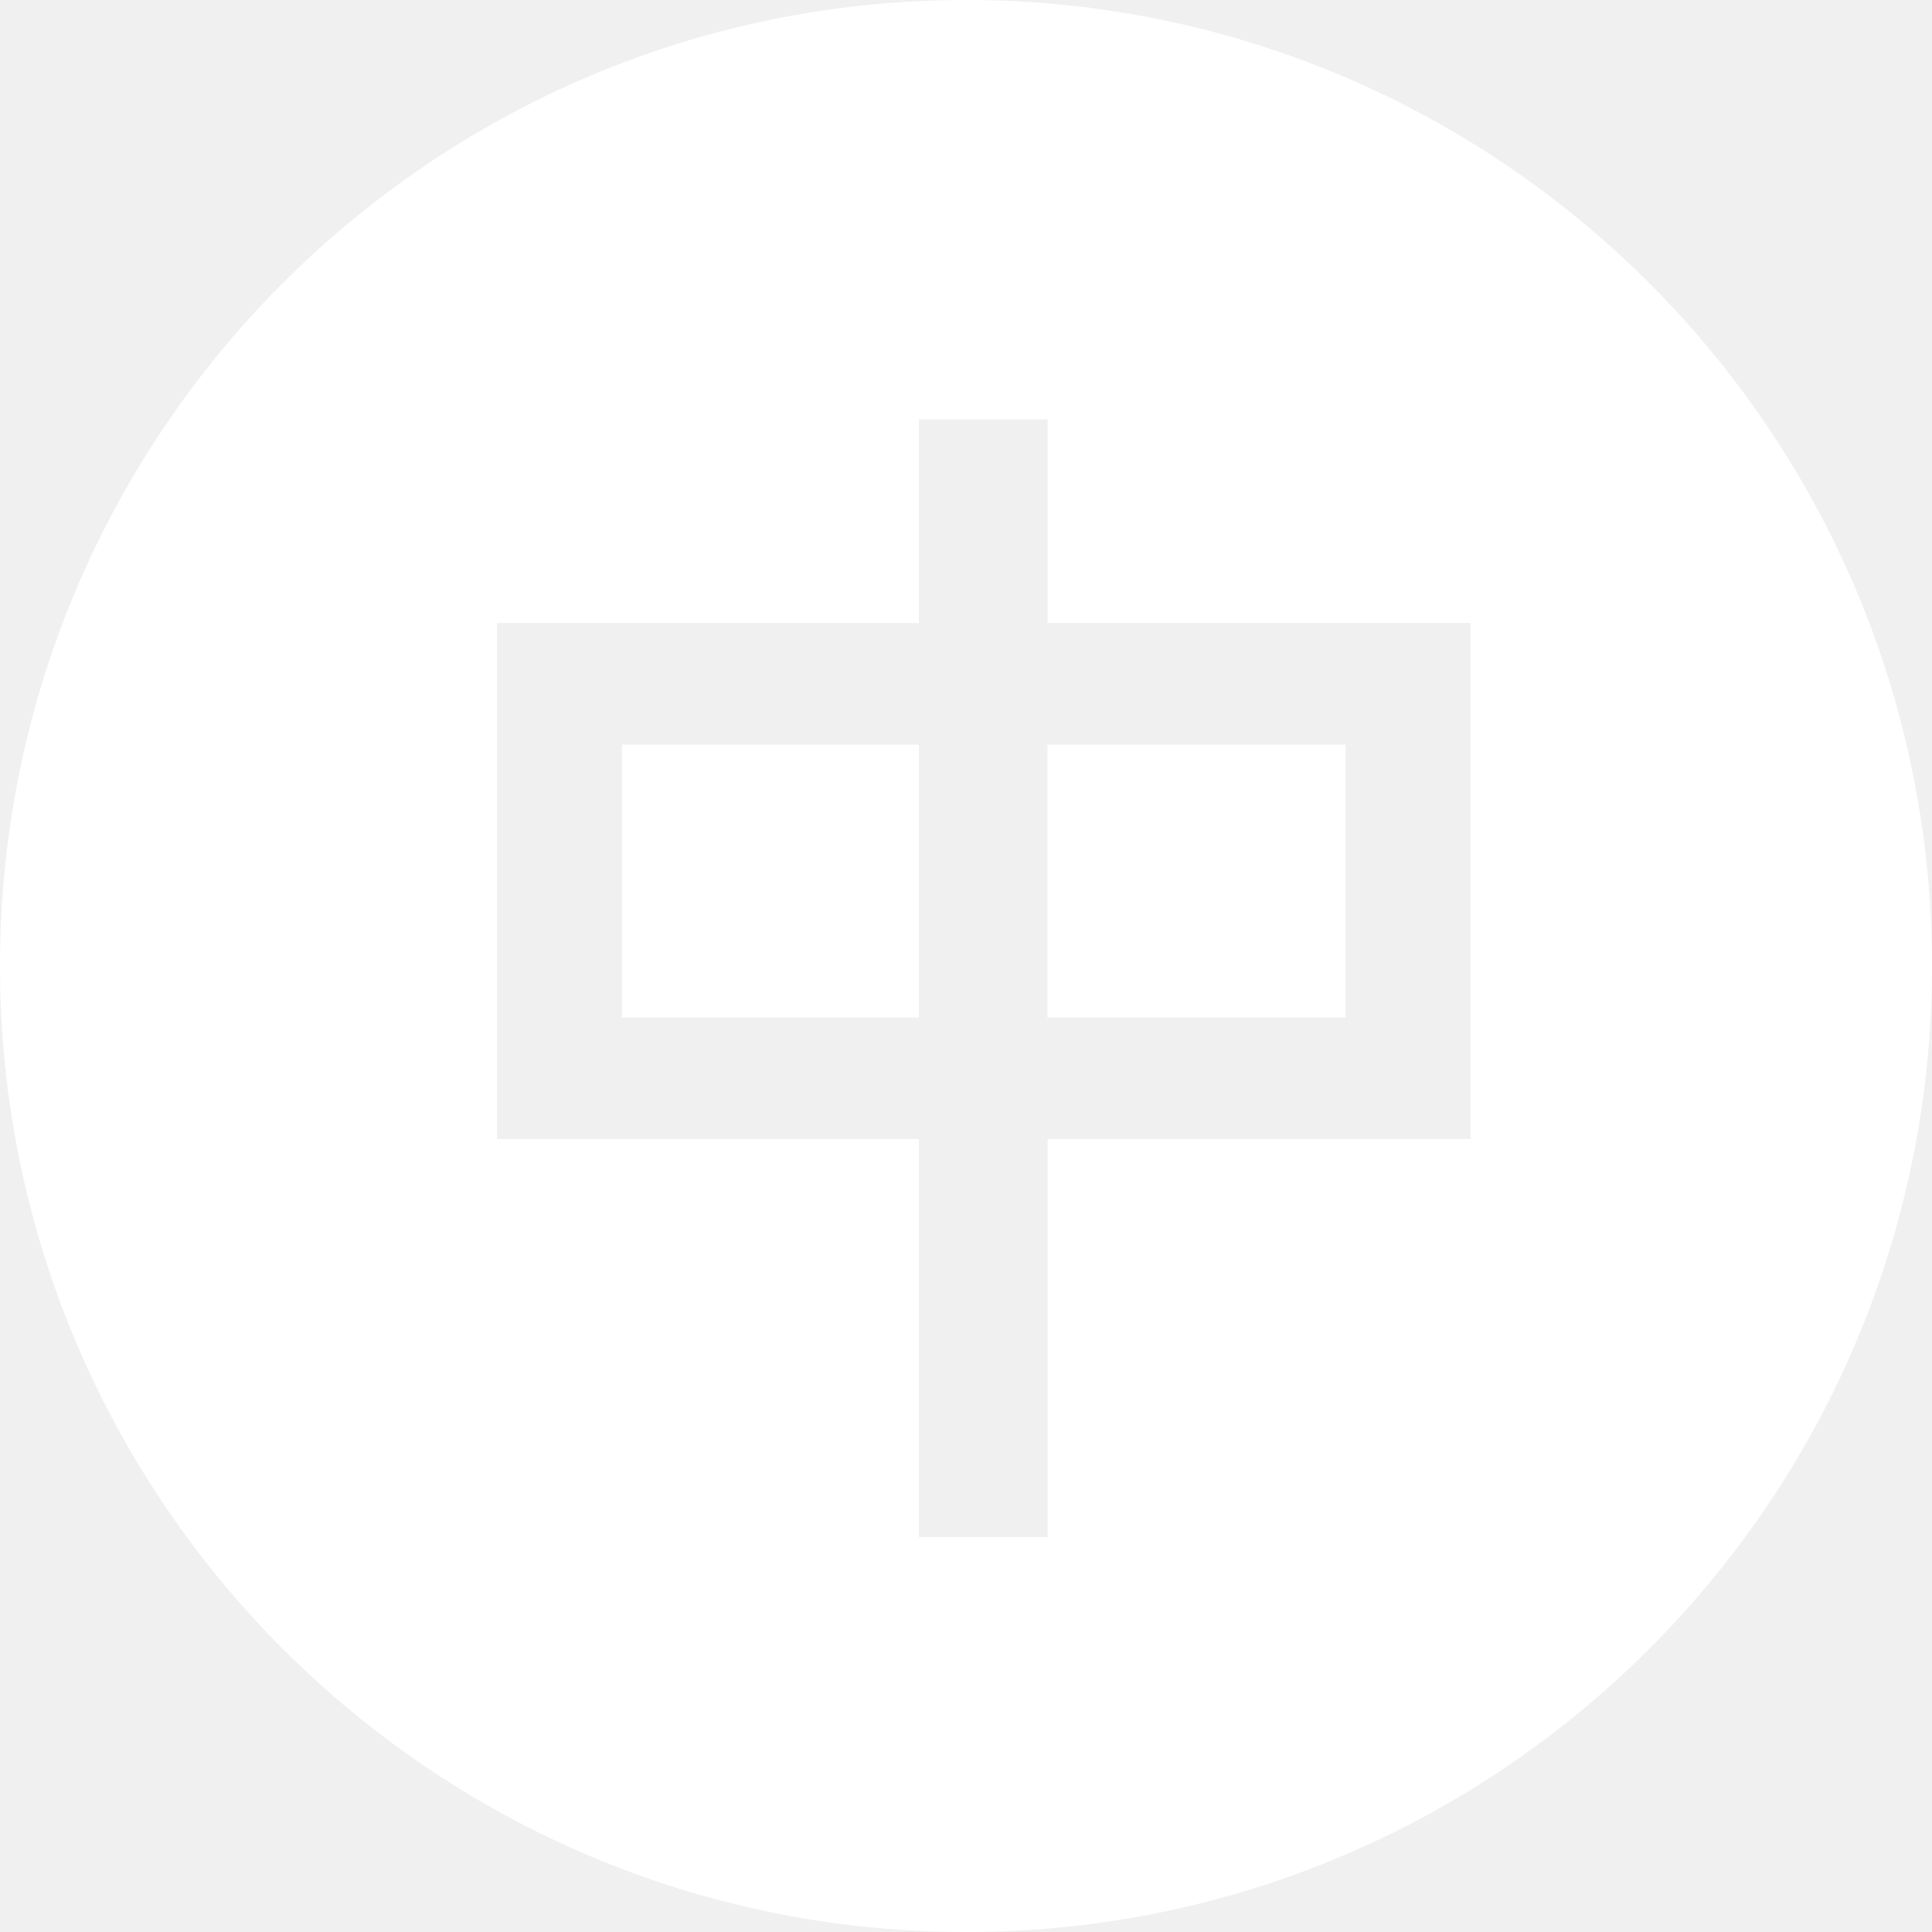
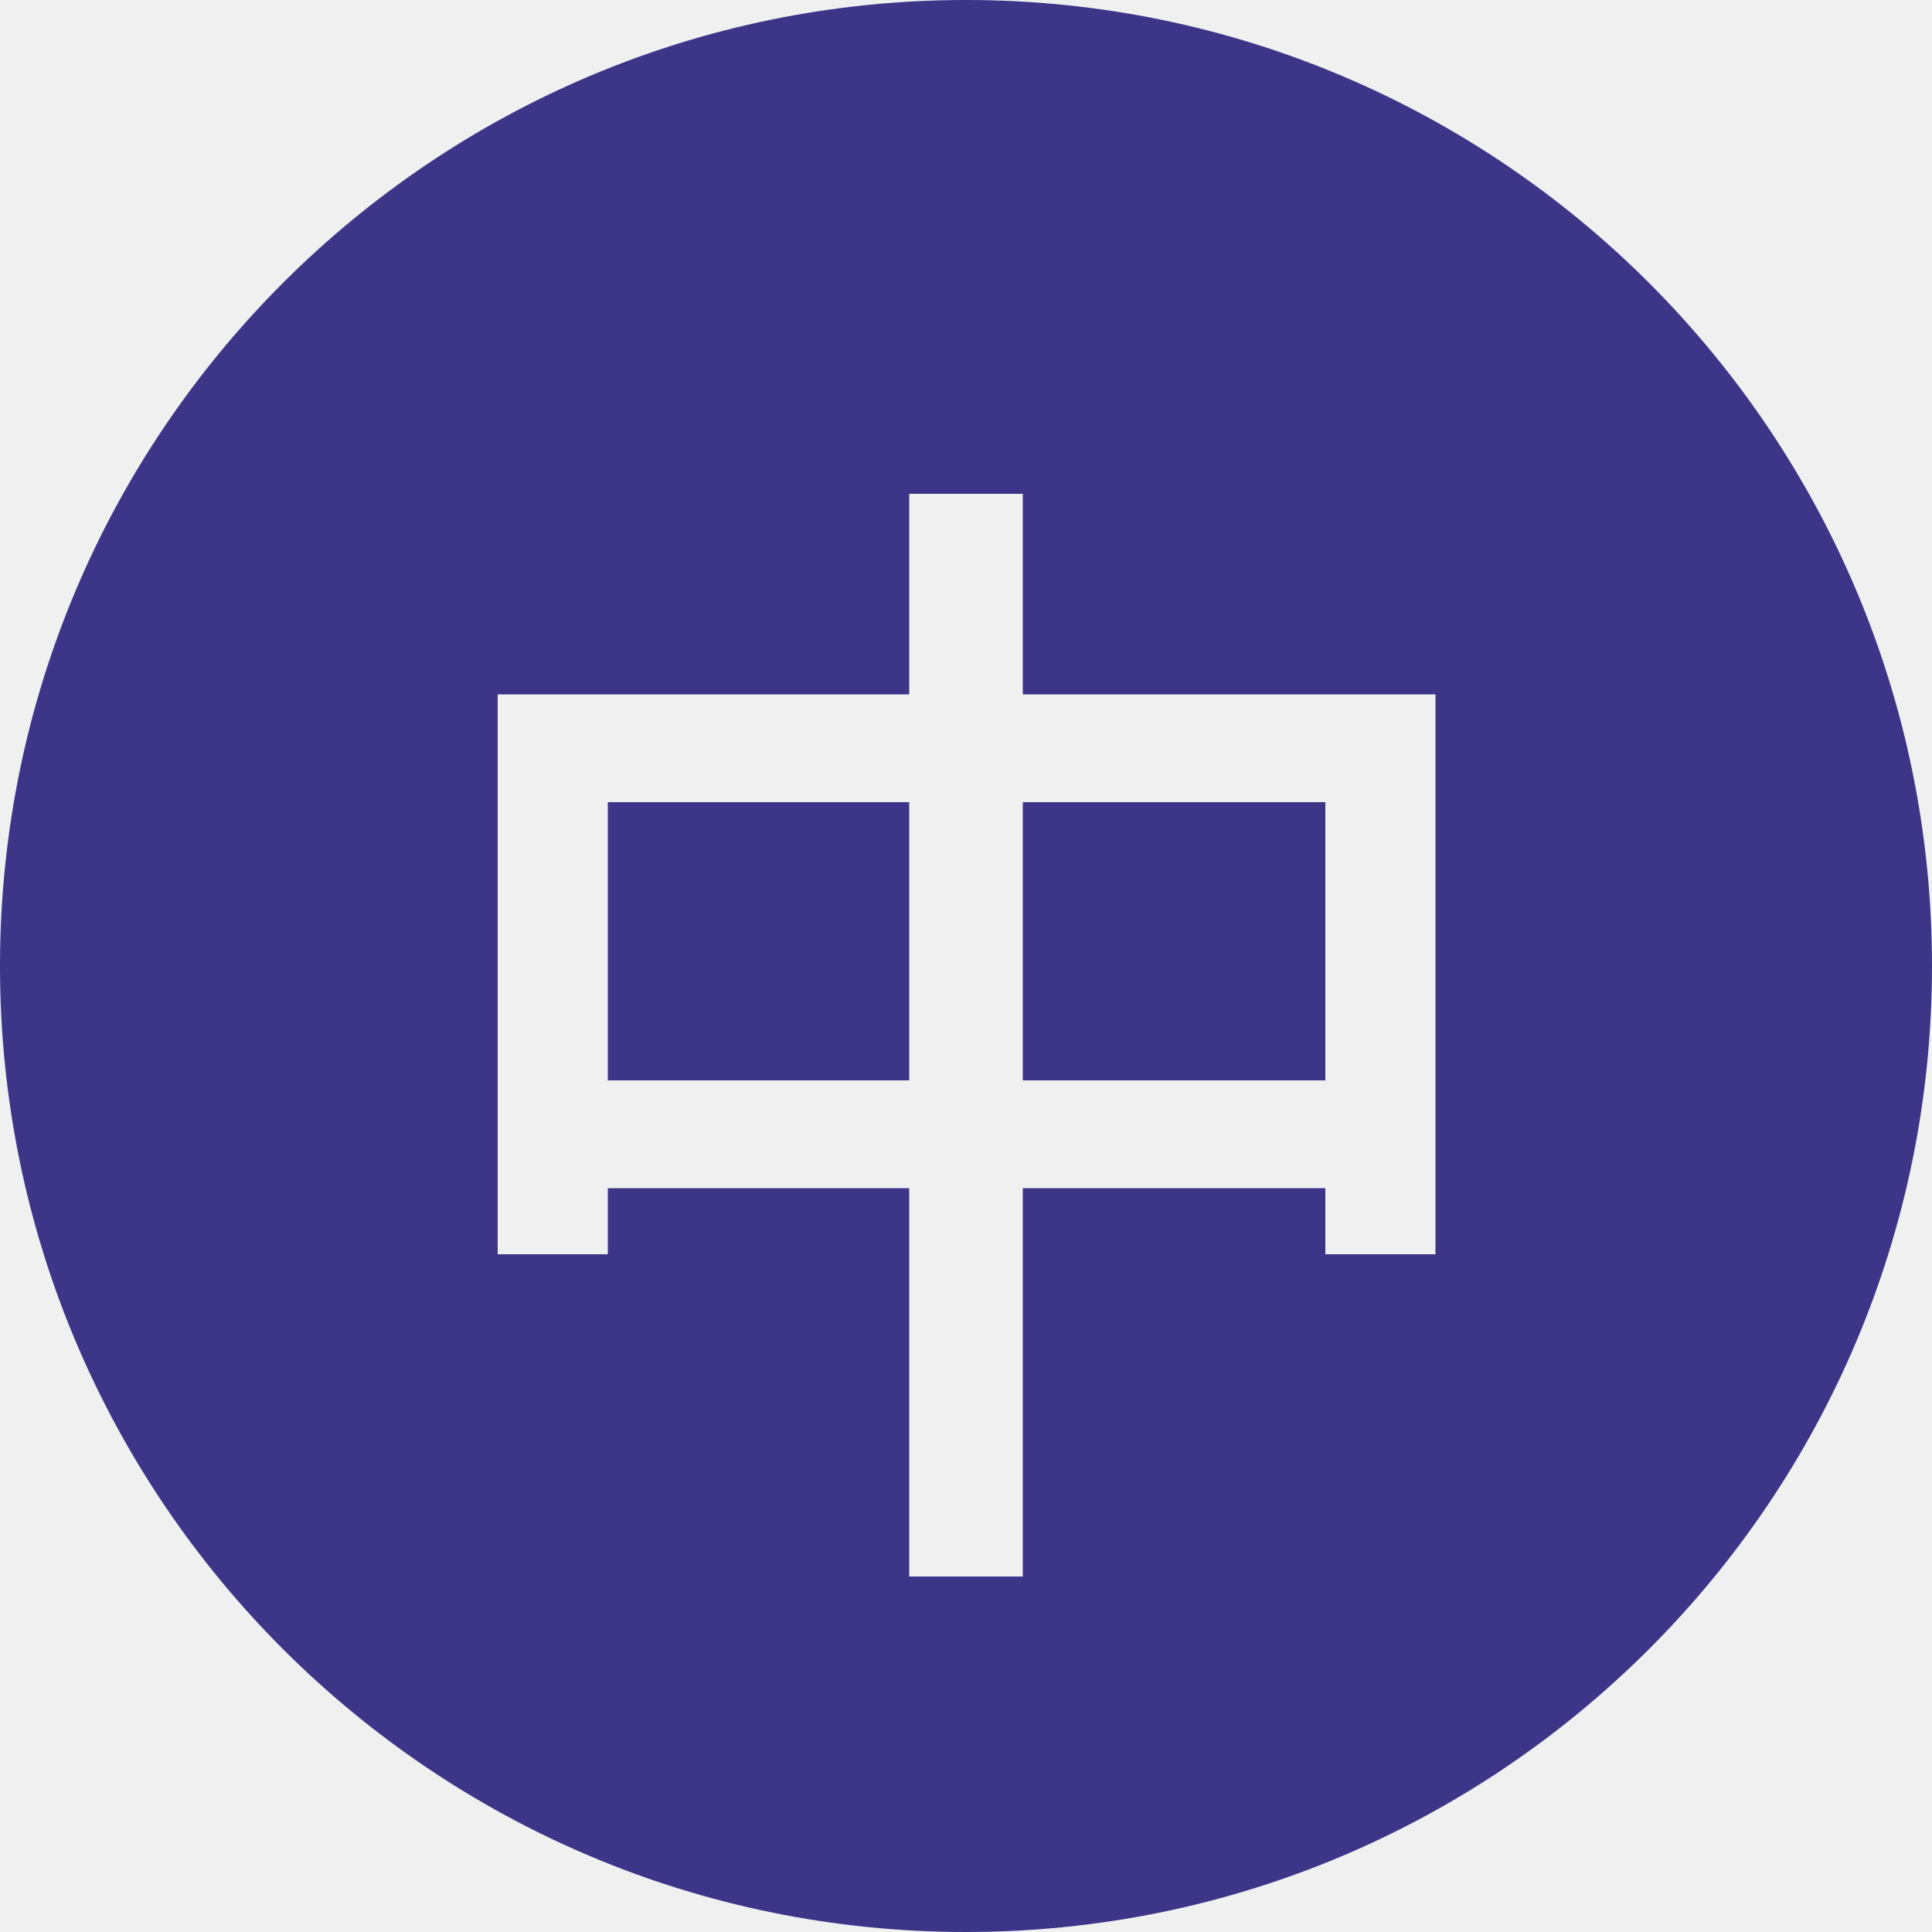
- <svg xmlns="http://www.w3.org/2000/svg" width="26px" height="26px" viewBox="0 0 26 26" version="1.1">
-   <g id="1.0" stroke="none" stroke-width="1" fill="none" fill-rule="evenodd">
-     <g id="2.任务概览" transform="translate(-1184, -17)" fill="#FFFFFF" fill-rule="nonzero">
-       <g id="2.icon_cn" transform="translate(1184, 17)">
-         <path d="M8.371,13.693 L12.366,13.693 L12.366,10.021 L8.371,10.021 L8.371,13.693 Z M14.097,13.693 L18.108,13.693 L18.108,10.021 L14.097,10.021 L14.097,13.693 Z" id="形状" />
-         <path d="M13,0 C5.821,0 2.29277344e-05,5.82 2.29277344e-05,13 C2.29277344e-05,20.179 5.821,26 13,26 C20.18,26 26,20.179 26,13 C26,5.82 20.18,0 13,0 Z M19.791,15.328 L14.098,15.328 L14.098,20.685 L12.366,20.685 L12.366,15.328 L6.689,15.328 L6.689,8.385 L12.366,8.385 L12.366,5.642 L14.098,5.642 L14.098,8.384 L19.791,8.384 L19.791,15.328 L19.791,15.328 Z" id="形状" />
+ <svg xmlns="http://www.w3.org/2000/svg" width="20px" height="20px" viewBox="0 0 20 20" version="1.1">
+   <g id="页面-1" stroke="none" stroke-width="1" fill="none" fill-rule="evenodd">
+     <g id="4.系统概览" transform="translate(-1223, -1)" fill="#3C3588" fill-rule="nonzero">
+       <g id="编组-4">
+         <g id="2.icon_中" transform="translate(1223, 1)">
+           <path d="M10,0 C15.523,0 20,4.477 20,10 C20,15.523 15.523,20 10,20 C4.477,20 0,15.523 0,10 C0,4.477 4.477,0 10,0 Z M10.588,5.112 L9.412,5.112 L9.412,7.188 L5.152,7.188 L5.152,12.984 L6.292,12.984 L6.292,12.3 L9.412,12.3 L9.412,16.32 L10.588,16.32 L10.588,12.3 L13.72,12.3 L13.72,12.984 L14.86,12.984 L14.86,7.188 L10.588,7.188 L10.588,5.112 Z M9.412,8.304 L9.412,11.184 L6.292,11.184 L6.292,8.304 L9.412,8.304 Z M13.72,8.304 L13.72,11.184 L10.588,11.184 L10.588,8.304 L13.72,8.304 Z" id="形状" />
+         </g>
      </g>
    </g>
  </g>
</svg>
